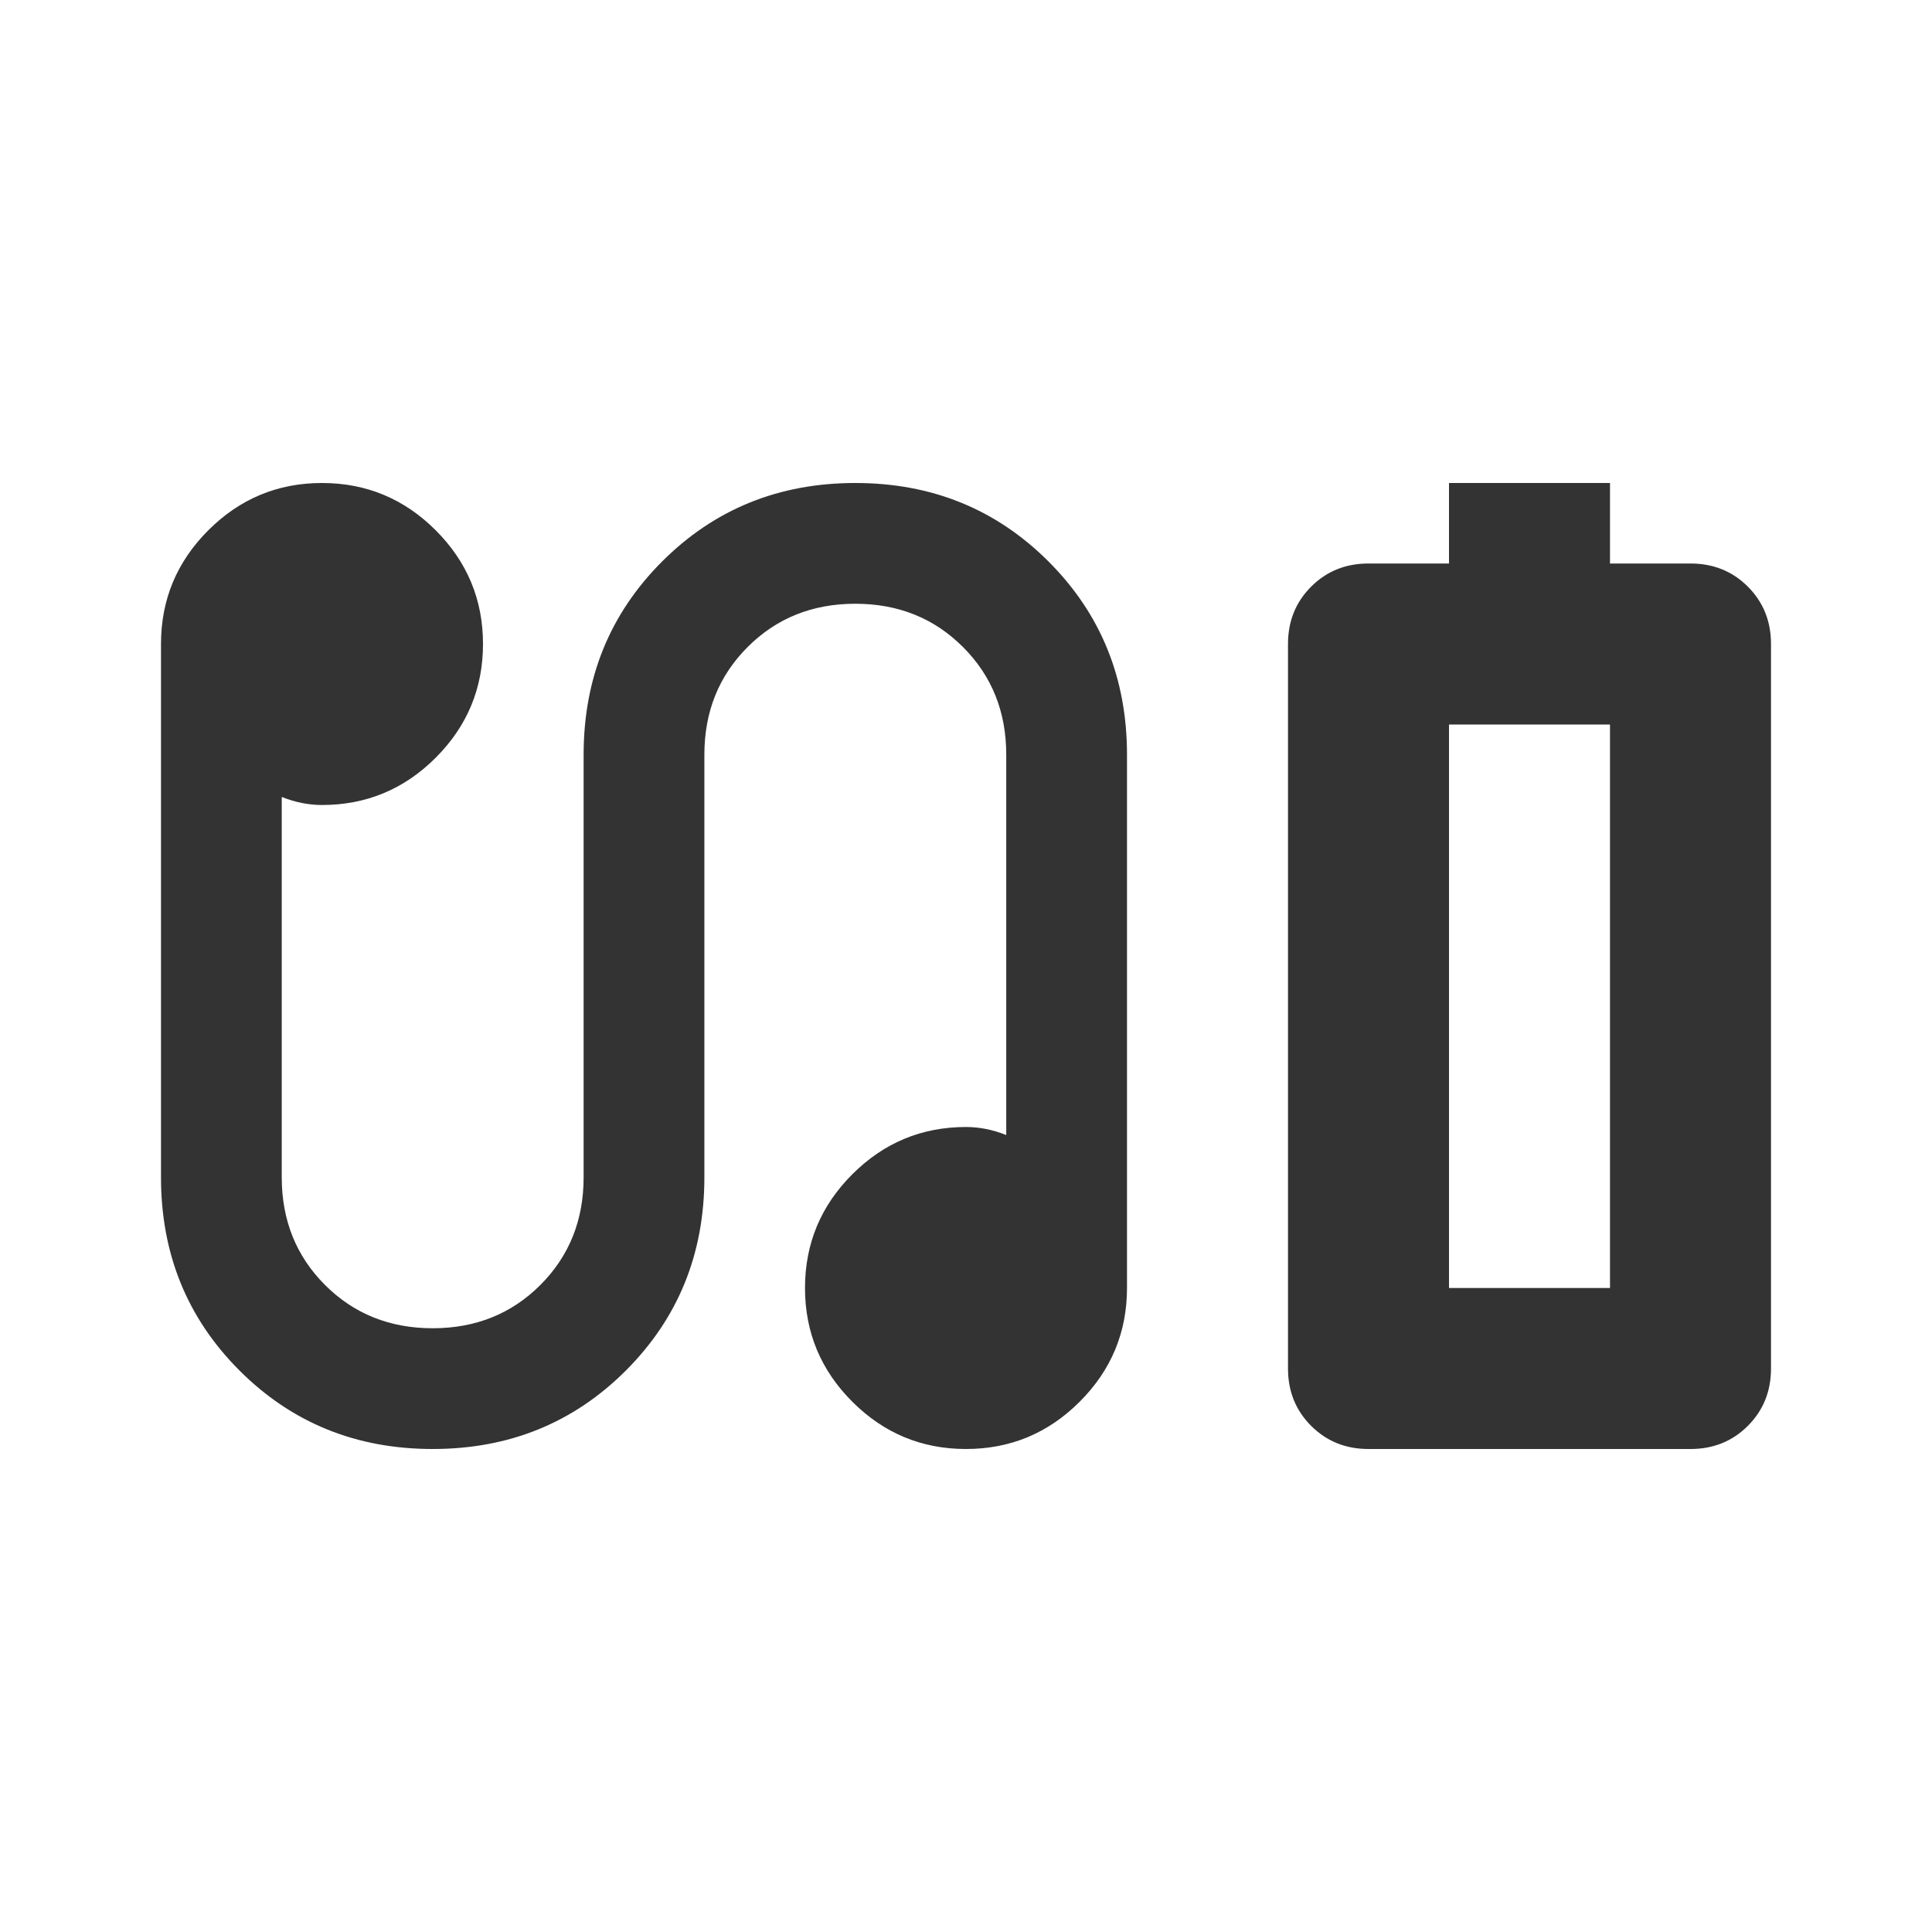
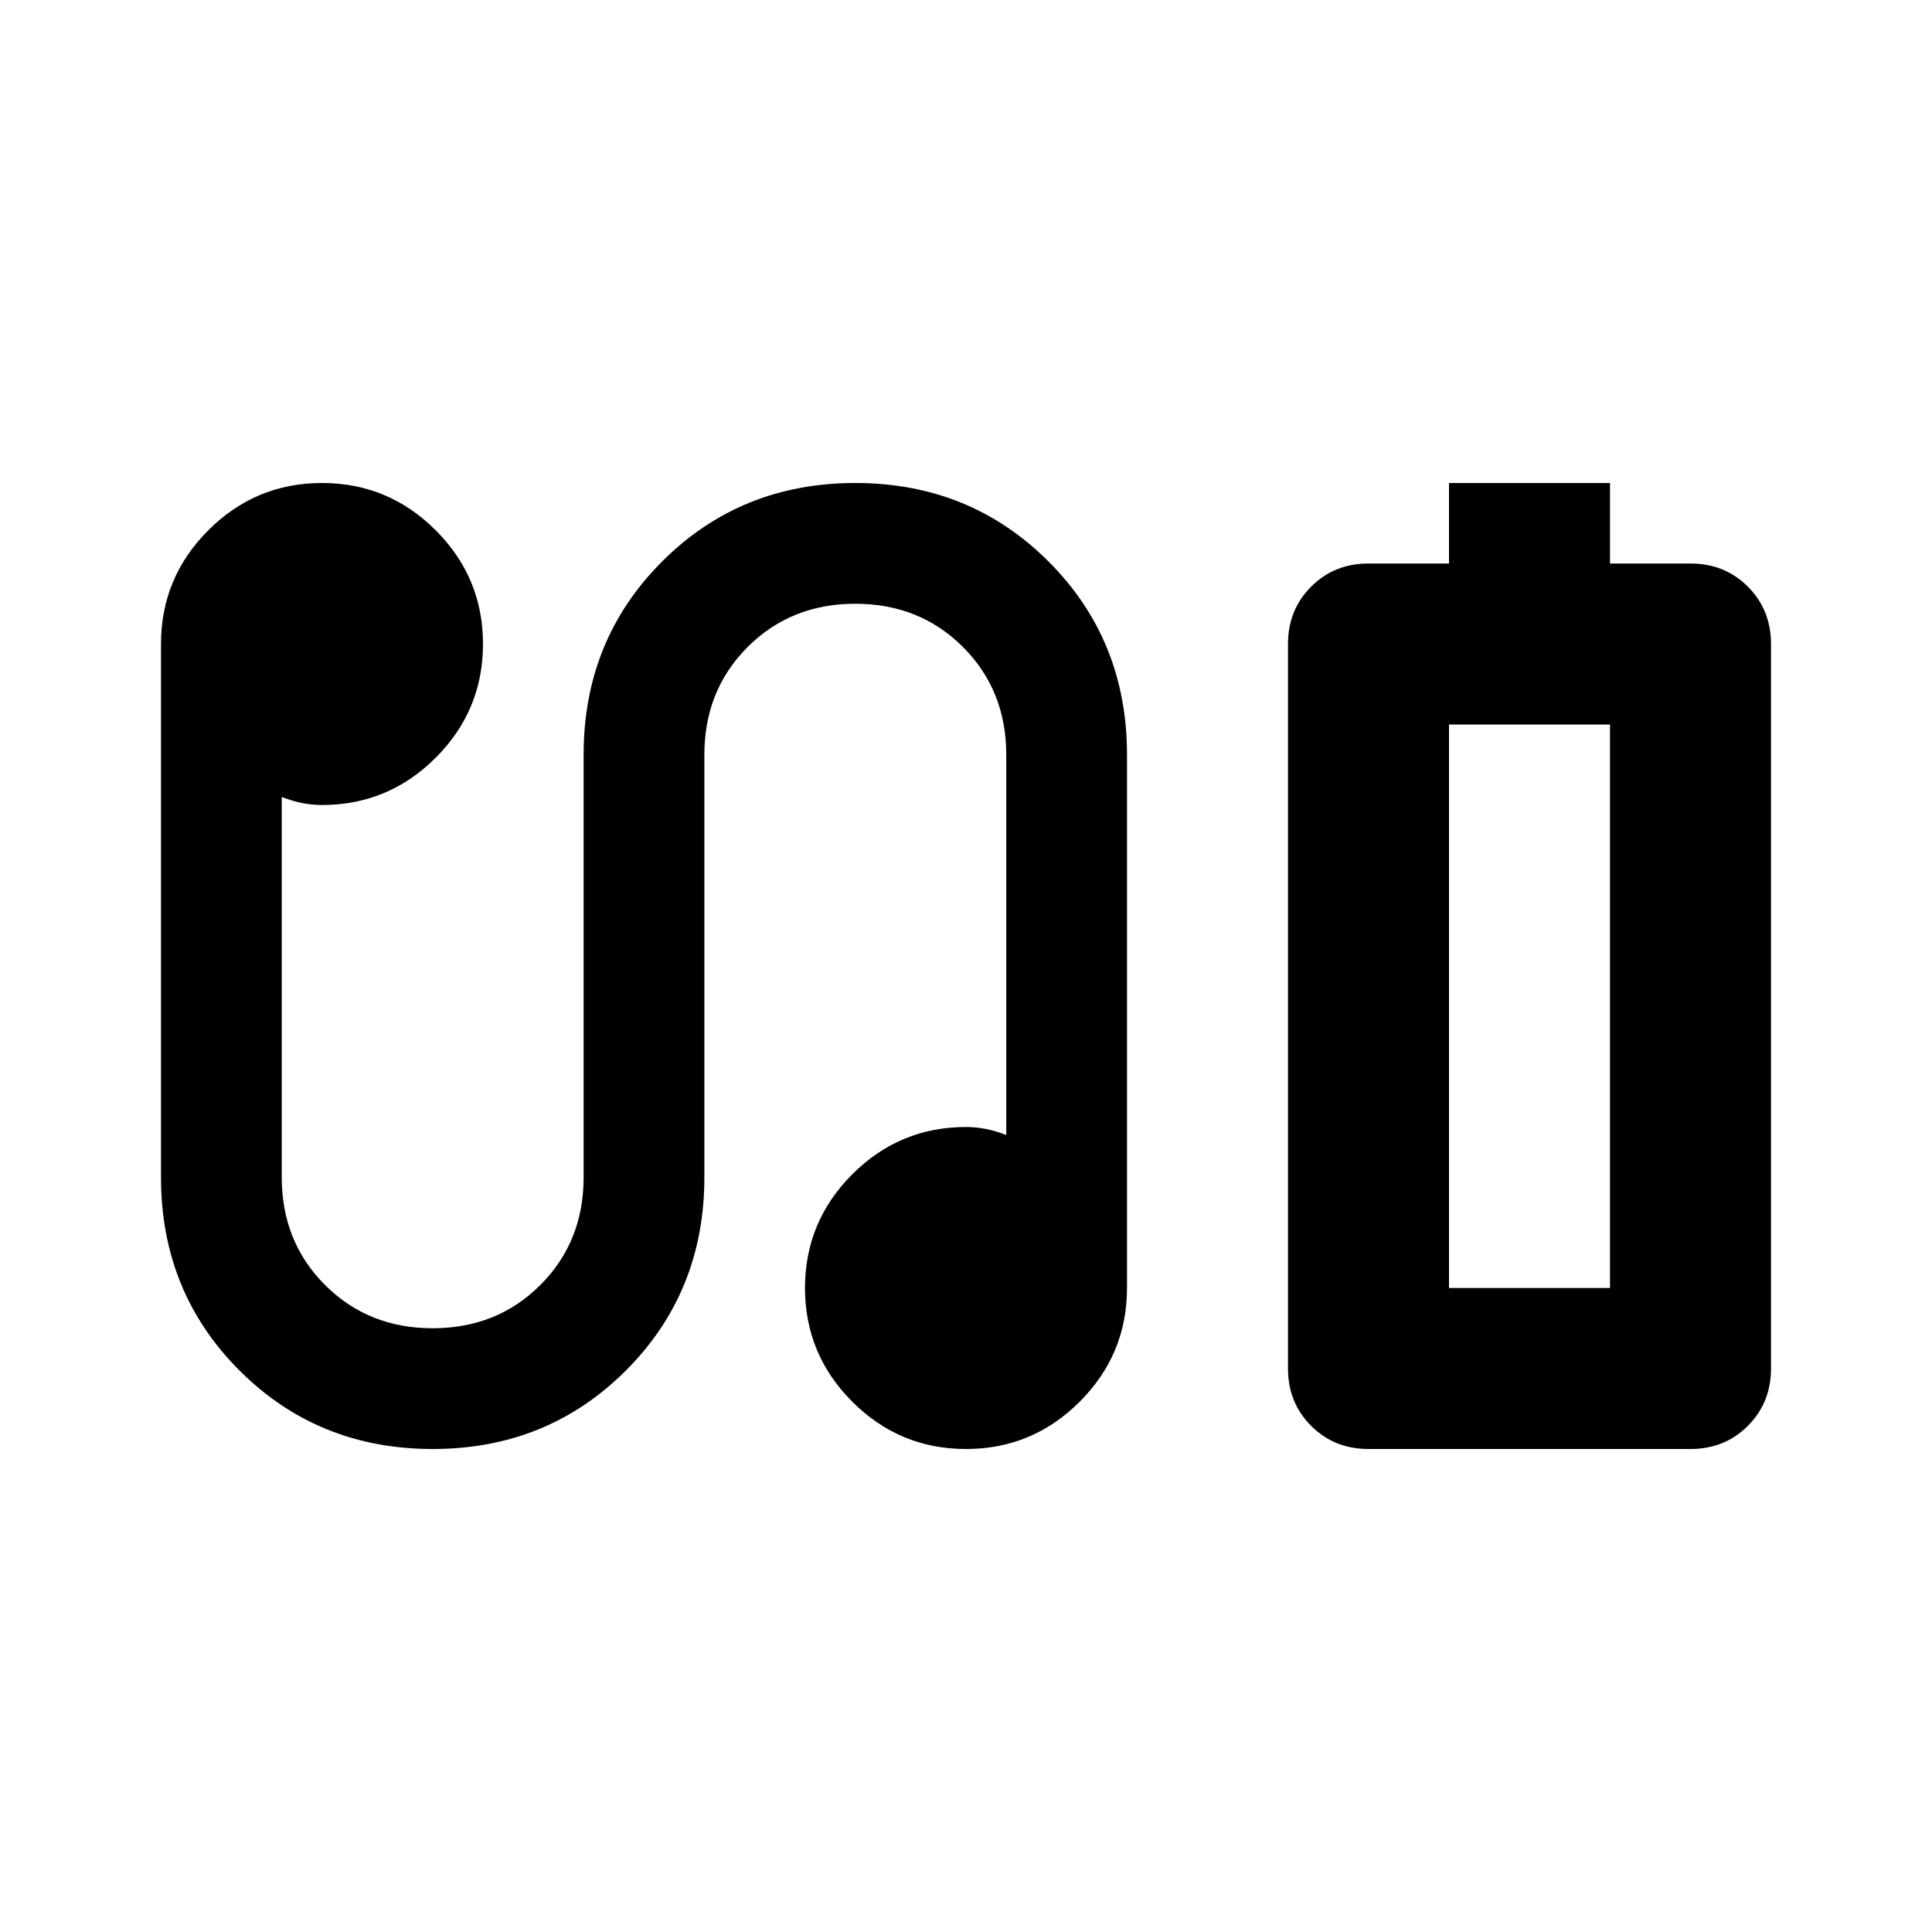
- <svg xmlns="http://www.w3.org/2000/svg" height="24px" viewBox="0 -960 960 960" width="24px" fill="#333">
+ <svg xmlns="http://www.w3.org/2000/svg" height="24px" viewBox="0 -960 960 960" width="24px" fill="currentColor">
  <path d="M720-680v-40h80v40h40q17 0 28.5 11.5T880-640v360q0 17-11.5 28.5T840-240H680q-17 0-28.5-11.5T640-280v-360q0-17 11.5-28.5T680-680h40Zm0 360h80-80Zm-601 41q-39-39-39-96v-265q0-33 23.5-56.5T160-720q33 0 56.5 23.5T240-640q0 33-23.5 56.5T160-560q-5 0-10-1t-10-3v189q0 32 21.5 53.5T215-300q32 0 53.5-21.5T290-375v-210q0-57 39-96t96-39q57 0 96 39t39 96v265q0 33-23.5 56.5T480-240q-33 0-56.5-23.5T400-320q0-33 23.5-56.5T480-400q5 0 10 1t10 3v-189q0-32-21.5-53.5T425-660q-32 0-53.5 21.5T350-585v210q0 57-39 96t-96 39q-57 0-96-39Zm601-41h80v-280h-80v280Z" />
</svg>
